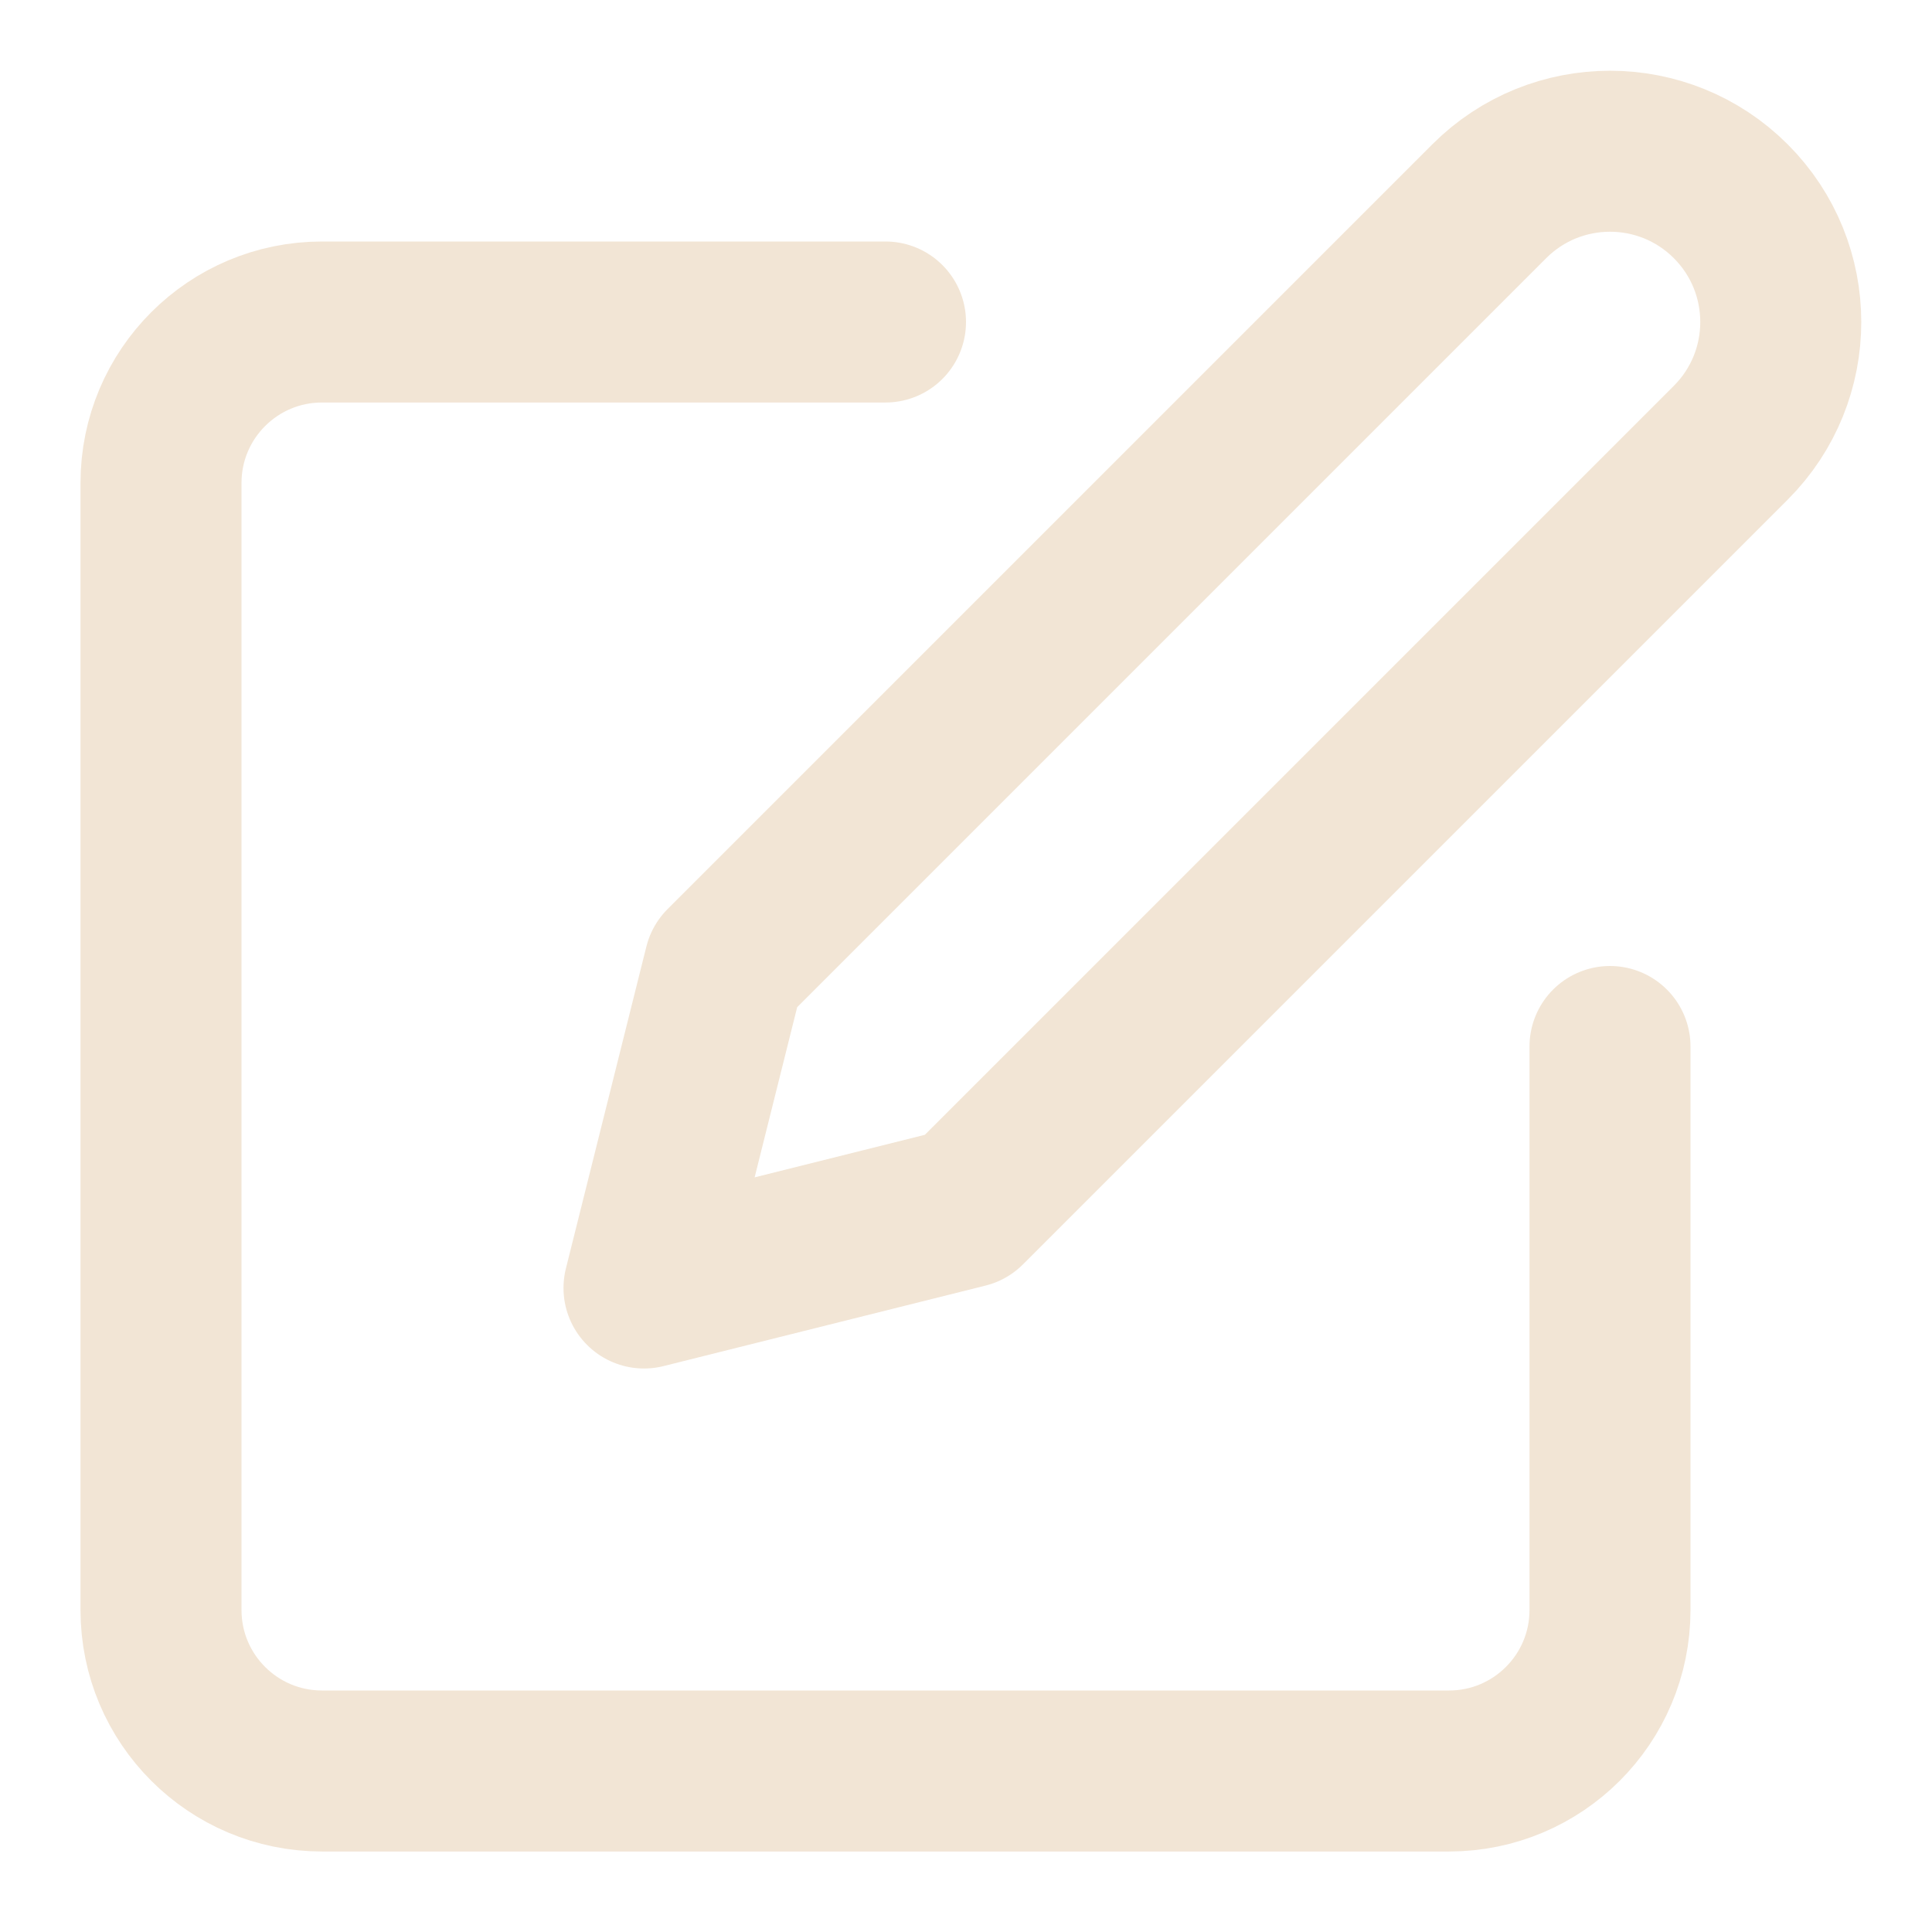
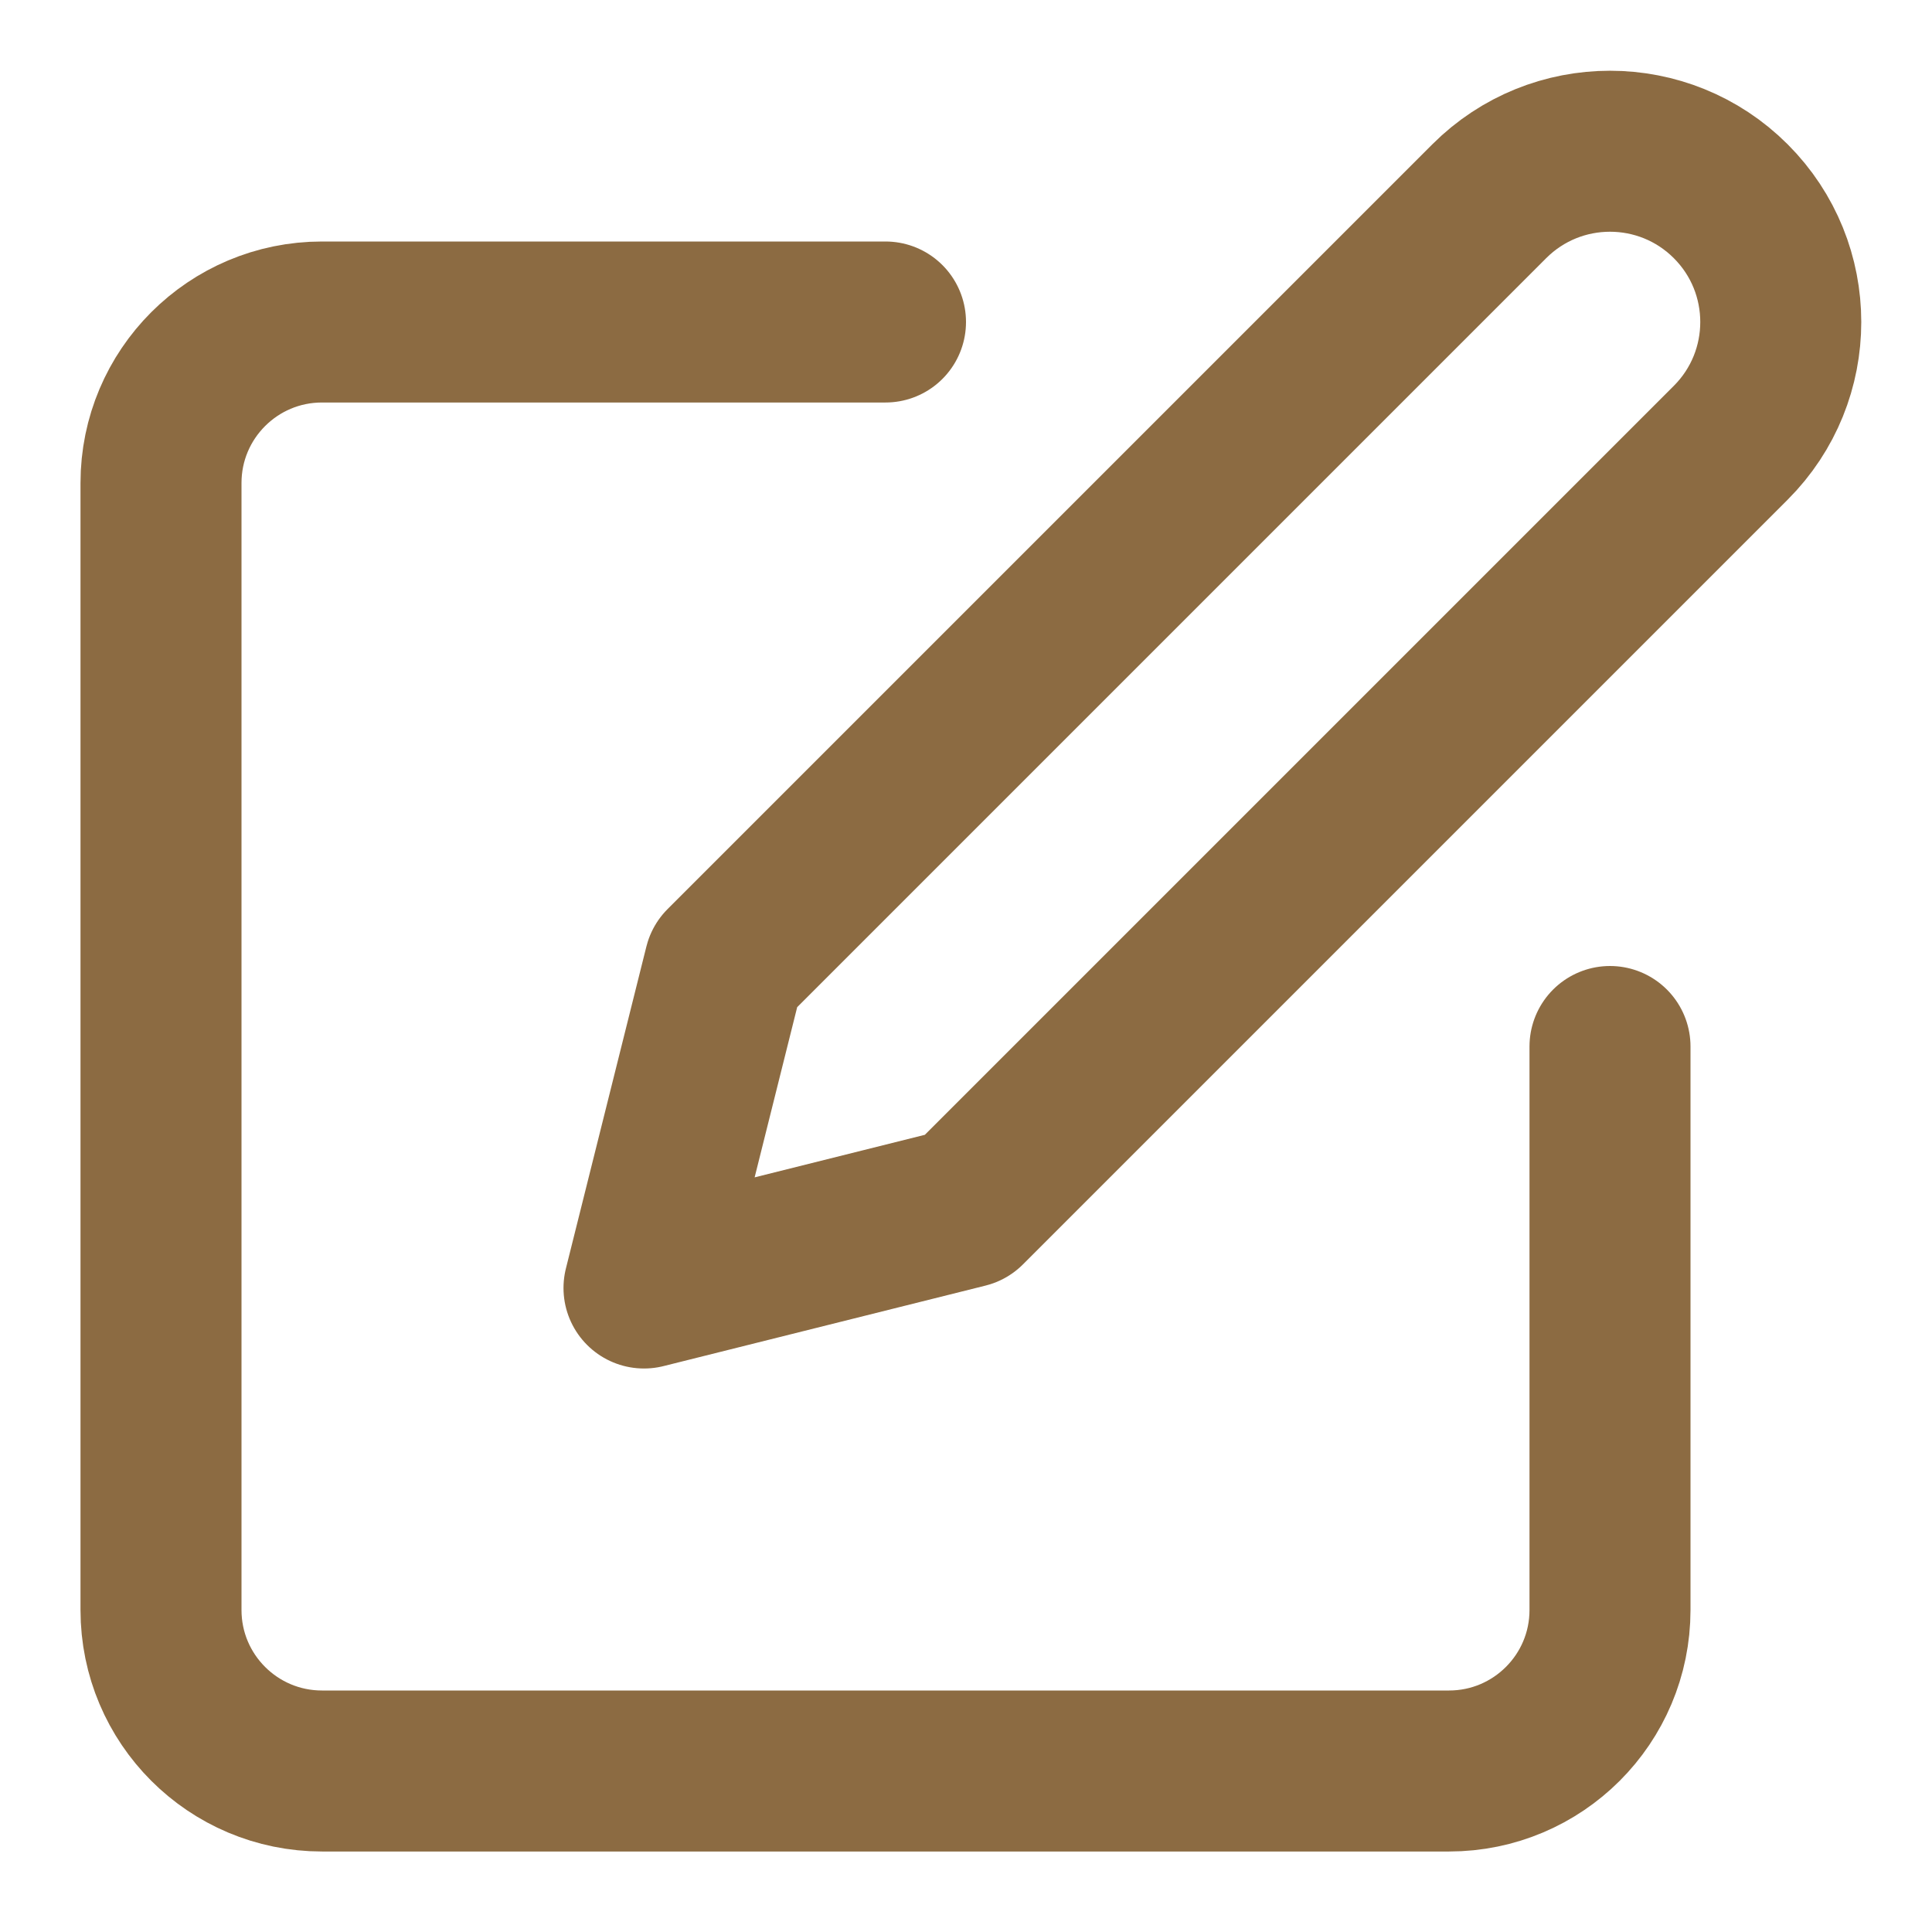
- <svg xmlns="http://www.w3.org/2000/svg" width="24" height="24" viewBox="0 0 24 24" fill="none" stroke="#F2E5D5" stroke-width="2" stroke-linecap="round" stroke-linejoin="round" class="feather feather-edit">
+ <svg xmlns="http://www.w3.org/2000/svg" width="24" height="24" viewBox="0 0 24 24" fill="none" stroke="#8C6B42" stroke-width="2" stroke-linecap="round" stroke-linejoin="round" class="feather feather-edit">
  <path d="M11 4H4a2 2 0 0 0-2 2v14a2 2 0 0 0 2 2h14a2 2 0 0 0 2-2v-7" />
  <path d="M18.5 2.5a2.121 2.121 0 0 1 3 3L12 15l-4 1 1-4 9.5-9.5z" />
</svg>
